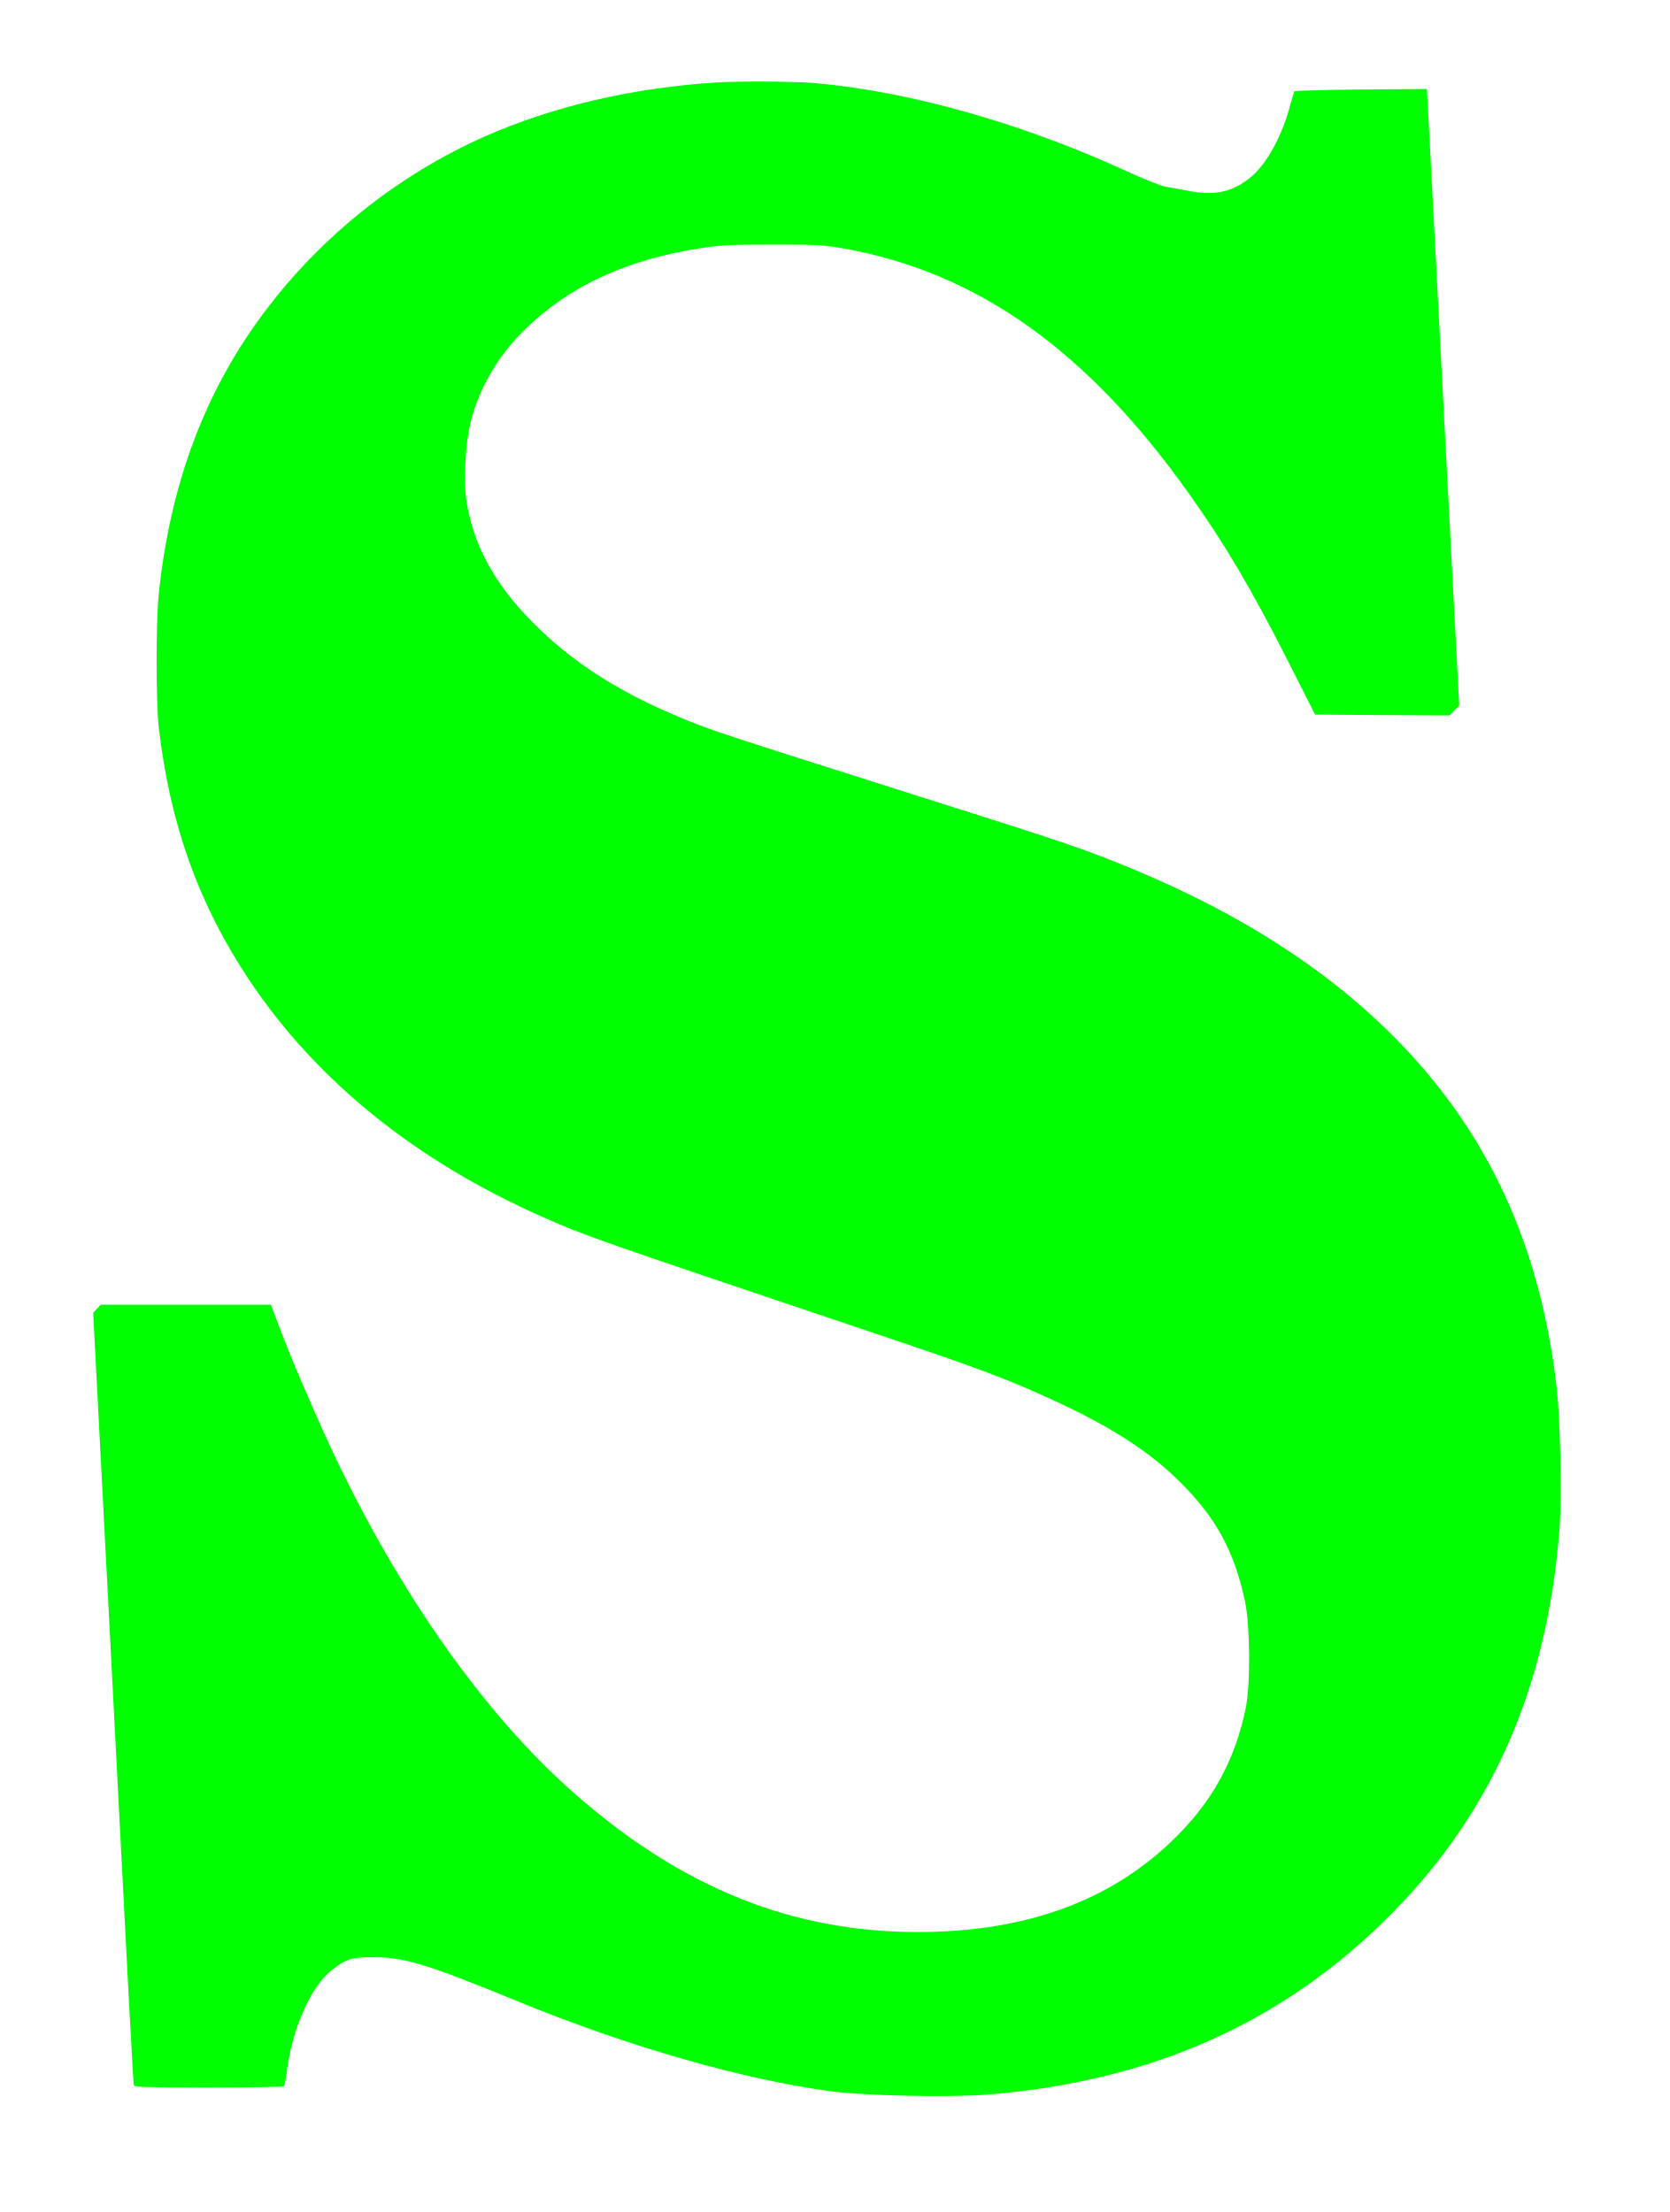
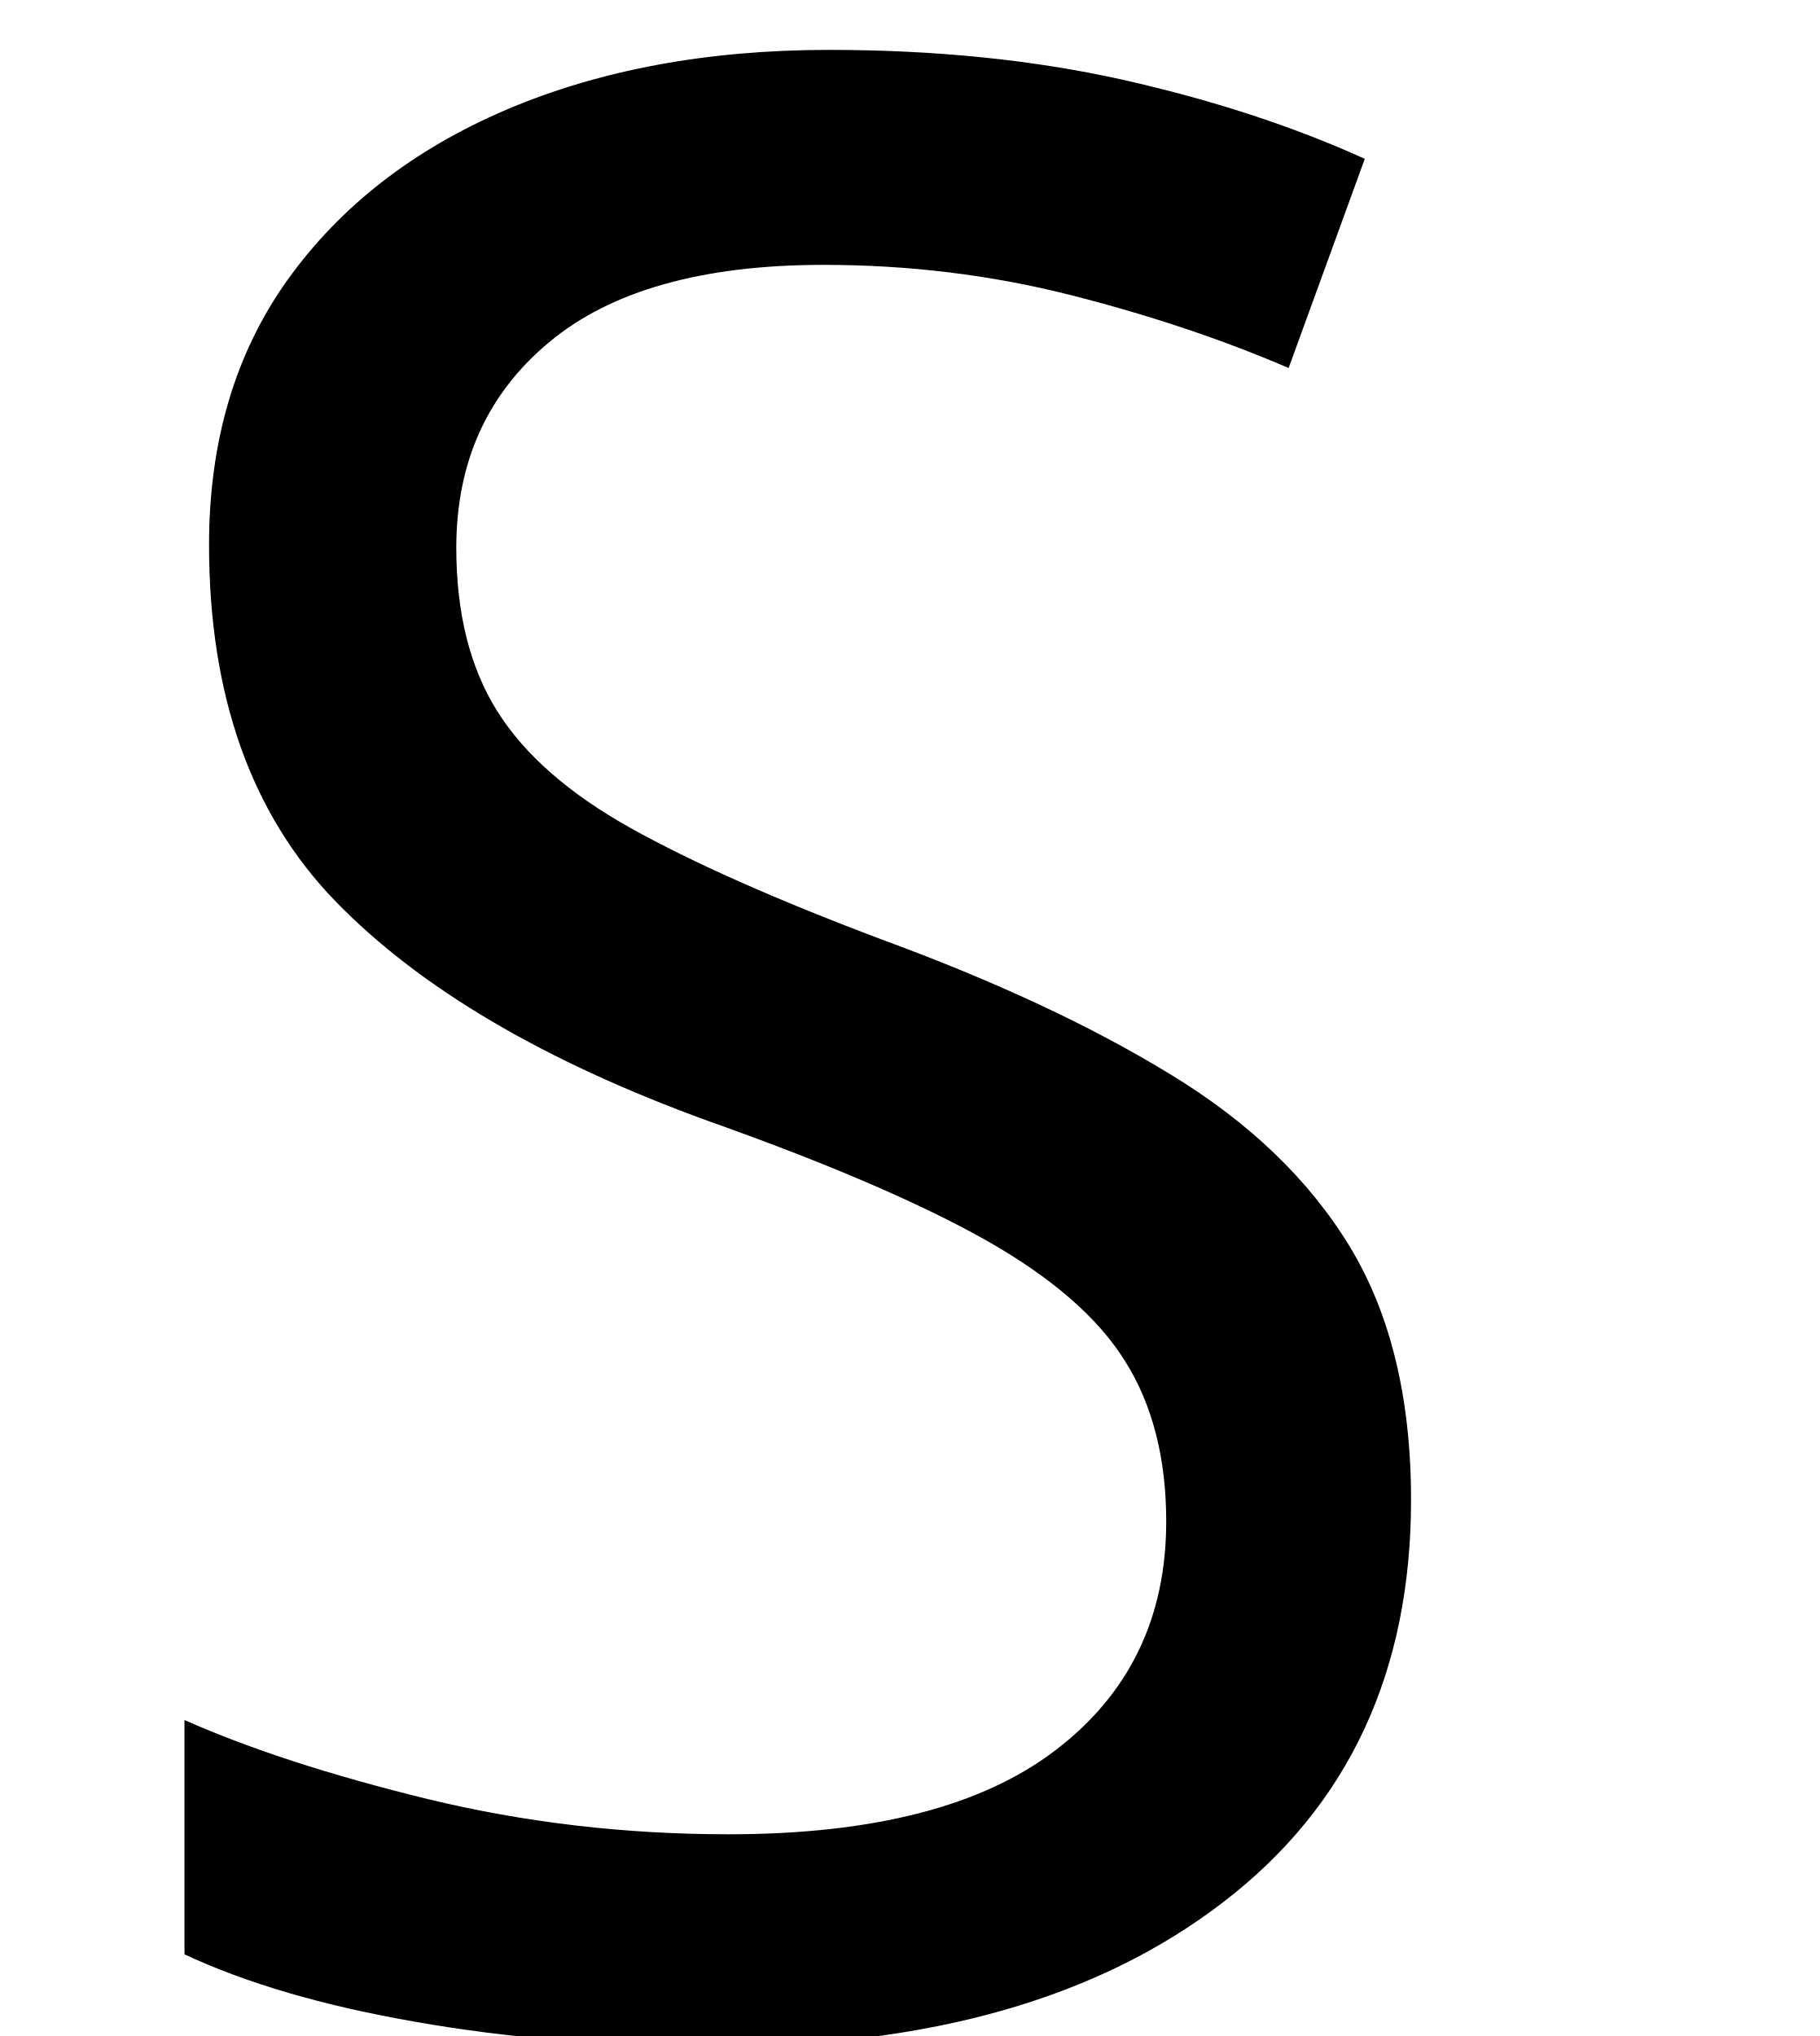
- <svg xmlns="http://www.w3.org/2000/svg" height="1280pt" preserveAspectRatio="xMidYMid meet" version="1.0" viewBox="0 0 966 1280" width="966pt">
-   <g fill="#00ff00" transform="translate(0,1280) scale(0.1,-0.1)">
-     <path d="M4150 12323 c-483 -29 -952 -138 -1346 -313 -499 -221 -946 -577 -1274 -1015 -346 -461 -545 -995 -612 -1635 -16 -160 -16 -621 0 -765 65 -565 231 -1028 525 -1468 388 -581 964 -1046 1698 -1370 241 -107 319 -134 1829 -642 697 -234 853 -292 1133 -422 325 -150 549 -294 723 -468 208 -206 314 -400 376 -688 30 -138 33 -483 5 -621 -56 -274 -173 -503 -362 -703 -372 -396 -883 -593 -1535 -593 -727 0 -1362 255 -1980 796 -519 453 -1018 1159 -1410 1993 -98 209 -239 537 -305 714 l-48 127 -492 0 -492 0 -22 -23 -22 -24 76 -1459 c144 -2791 155 -2999 160 -3011 3 -10 99 -13 434 -13 236 0 432 4 435 8 2 4 10 46 16 92 32 246 139 484 257 578 87 68 117 77 248 76 181 -1 301 -38 840 -259 631 -258 1285 -446 1798 -516 194 -26 684 -37 904 -20 925 73 1674 397 2287 991 619 600 953 1337 1027 2271 15 185 6 648 -16 834 -94 810 -390 1458 -910 1994 -421 434 -974 782 -1677 1057 -212 83 -308 115 -1268 419 -990 314 -1053 335 -1224 407 -352 147 -618 319 -841 543 -220 220 -345 447 -385 697 -20 121 -8 349 24 471 50 195 155 373 304 522 262 259 592 413 1037 481 96 15 176 19 405 19 253 0 299 -3 413 -23 774 -139 1410 -592 2000 -1425 203 -285 359 -550 568 -962 l157 -310 389 -3 389 -2 28 29 28 29 -77 1464 c-42 804 -84 1607 -93 1783 l-17 320 -380 -3 c-209 -2 -383 -7 -386 -10 -3 -4 -14 -38 -24 -77 -44 -173 -133 -337 -222 -414 -106 -90 -208 -115 -360 -87 -54 10 -118 22 -143 26 -25 5 -128 46 -230 93 -608 278 -1261 461 -1805 507 -111 9 -426 11 -555 3z" />
+ <svg xmlns="http://www.w3.org/2000/svg" id="svg24" version="1.1" viewBox="0 0 59 66" height="66mm" width="59mm">
+   <defs id="defs18" />
+   <g transform="translate(0,-231)" id="layer1">
+     <flowRoot style="font-style:normal;font-weight:normal;font-size:40px;line-height:1.25;font-family:sans-serif;text-align:end;letter-spacing:0px;word-spacing:0px;text-anchor:end;fill:#000000;fill-opacity:1;stroke:none" id="flowRoot26" xml:space="preserve">
+       <flowRegion style="text-align:end;text-anchor:end" id="flowRegion28">
+         <rect style="text-align:end;text-anchor:end" y="3.667" x="-2.857" height="385.714" width="380" id="rect30" />
+       </flowRegion>
+       <flowPara id="flowPara32" />
+     </flowRoot>
+     <text xml:space="preserve" style="font-style:normal;font-weight:normal;font-size:88.194px;line-height:1.25;font-family:sans-serif;text-align:start;letter-spacing:0px;word-spacing:0px;text-anchor:start;fill:#000000;fill-opacity:1;stroke:none;stroke-width:0.265;" x="-21.15" y="296.463" id="text5453">
+       <tspan x="1.48" y="296.463" id="tspan5451" style="stroke-width:0.265;text-anchor:start;text-align:start;">
+         <tspan x="1.48" y="296.463" id="tspan5449" style="stroke-width:0.265;text-anchor:start;text-align:start;">S</tspan>
+       </tspan>
+     </text>
  </g>
</svg>
